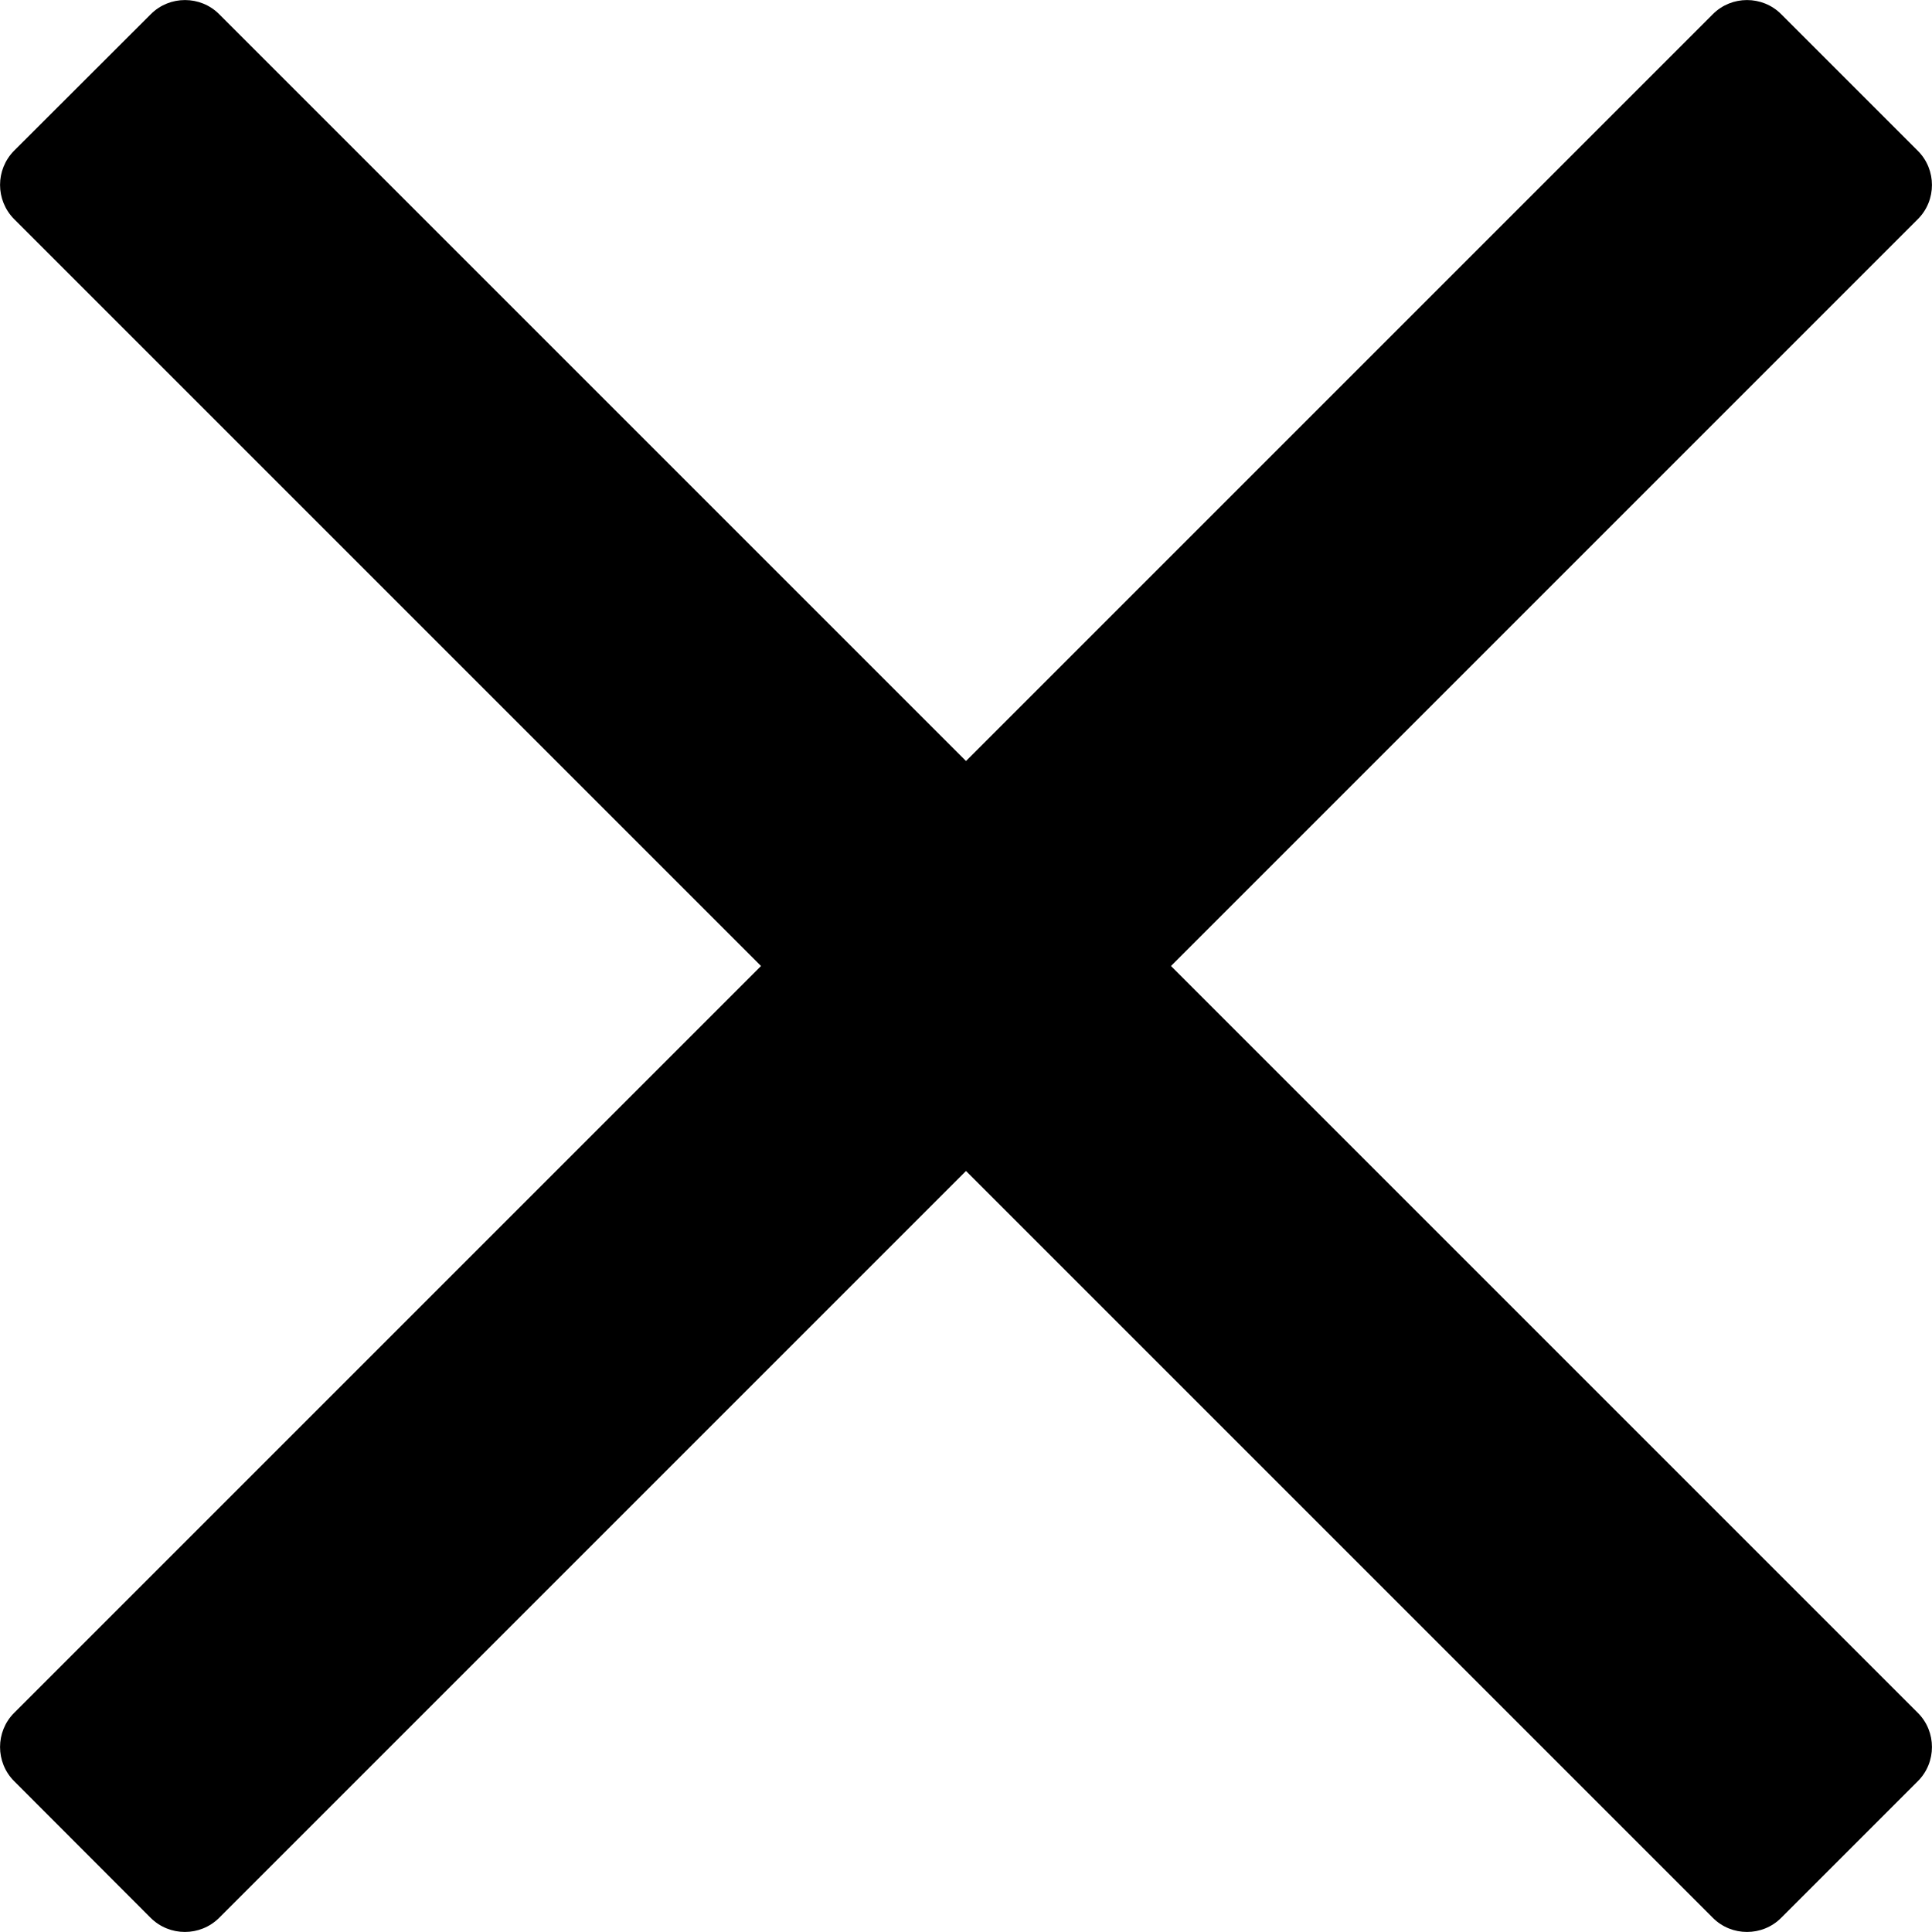
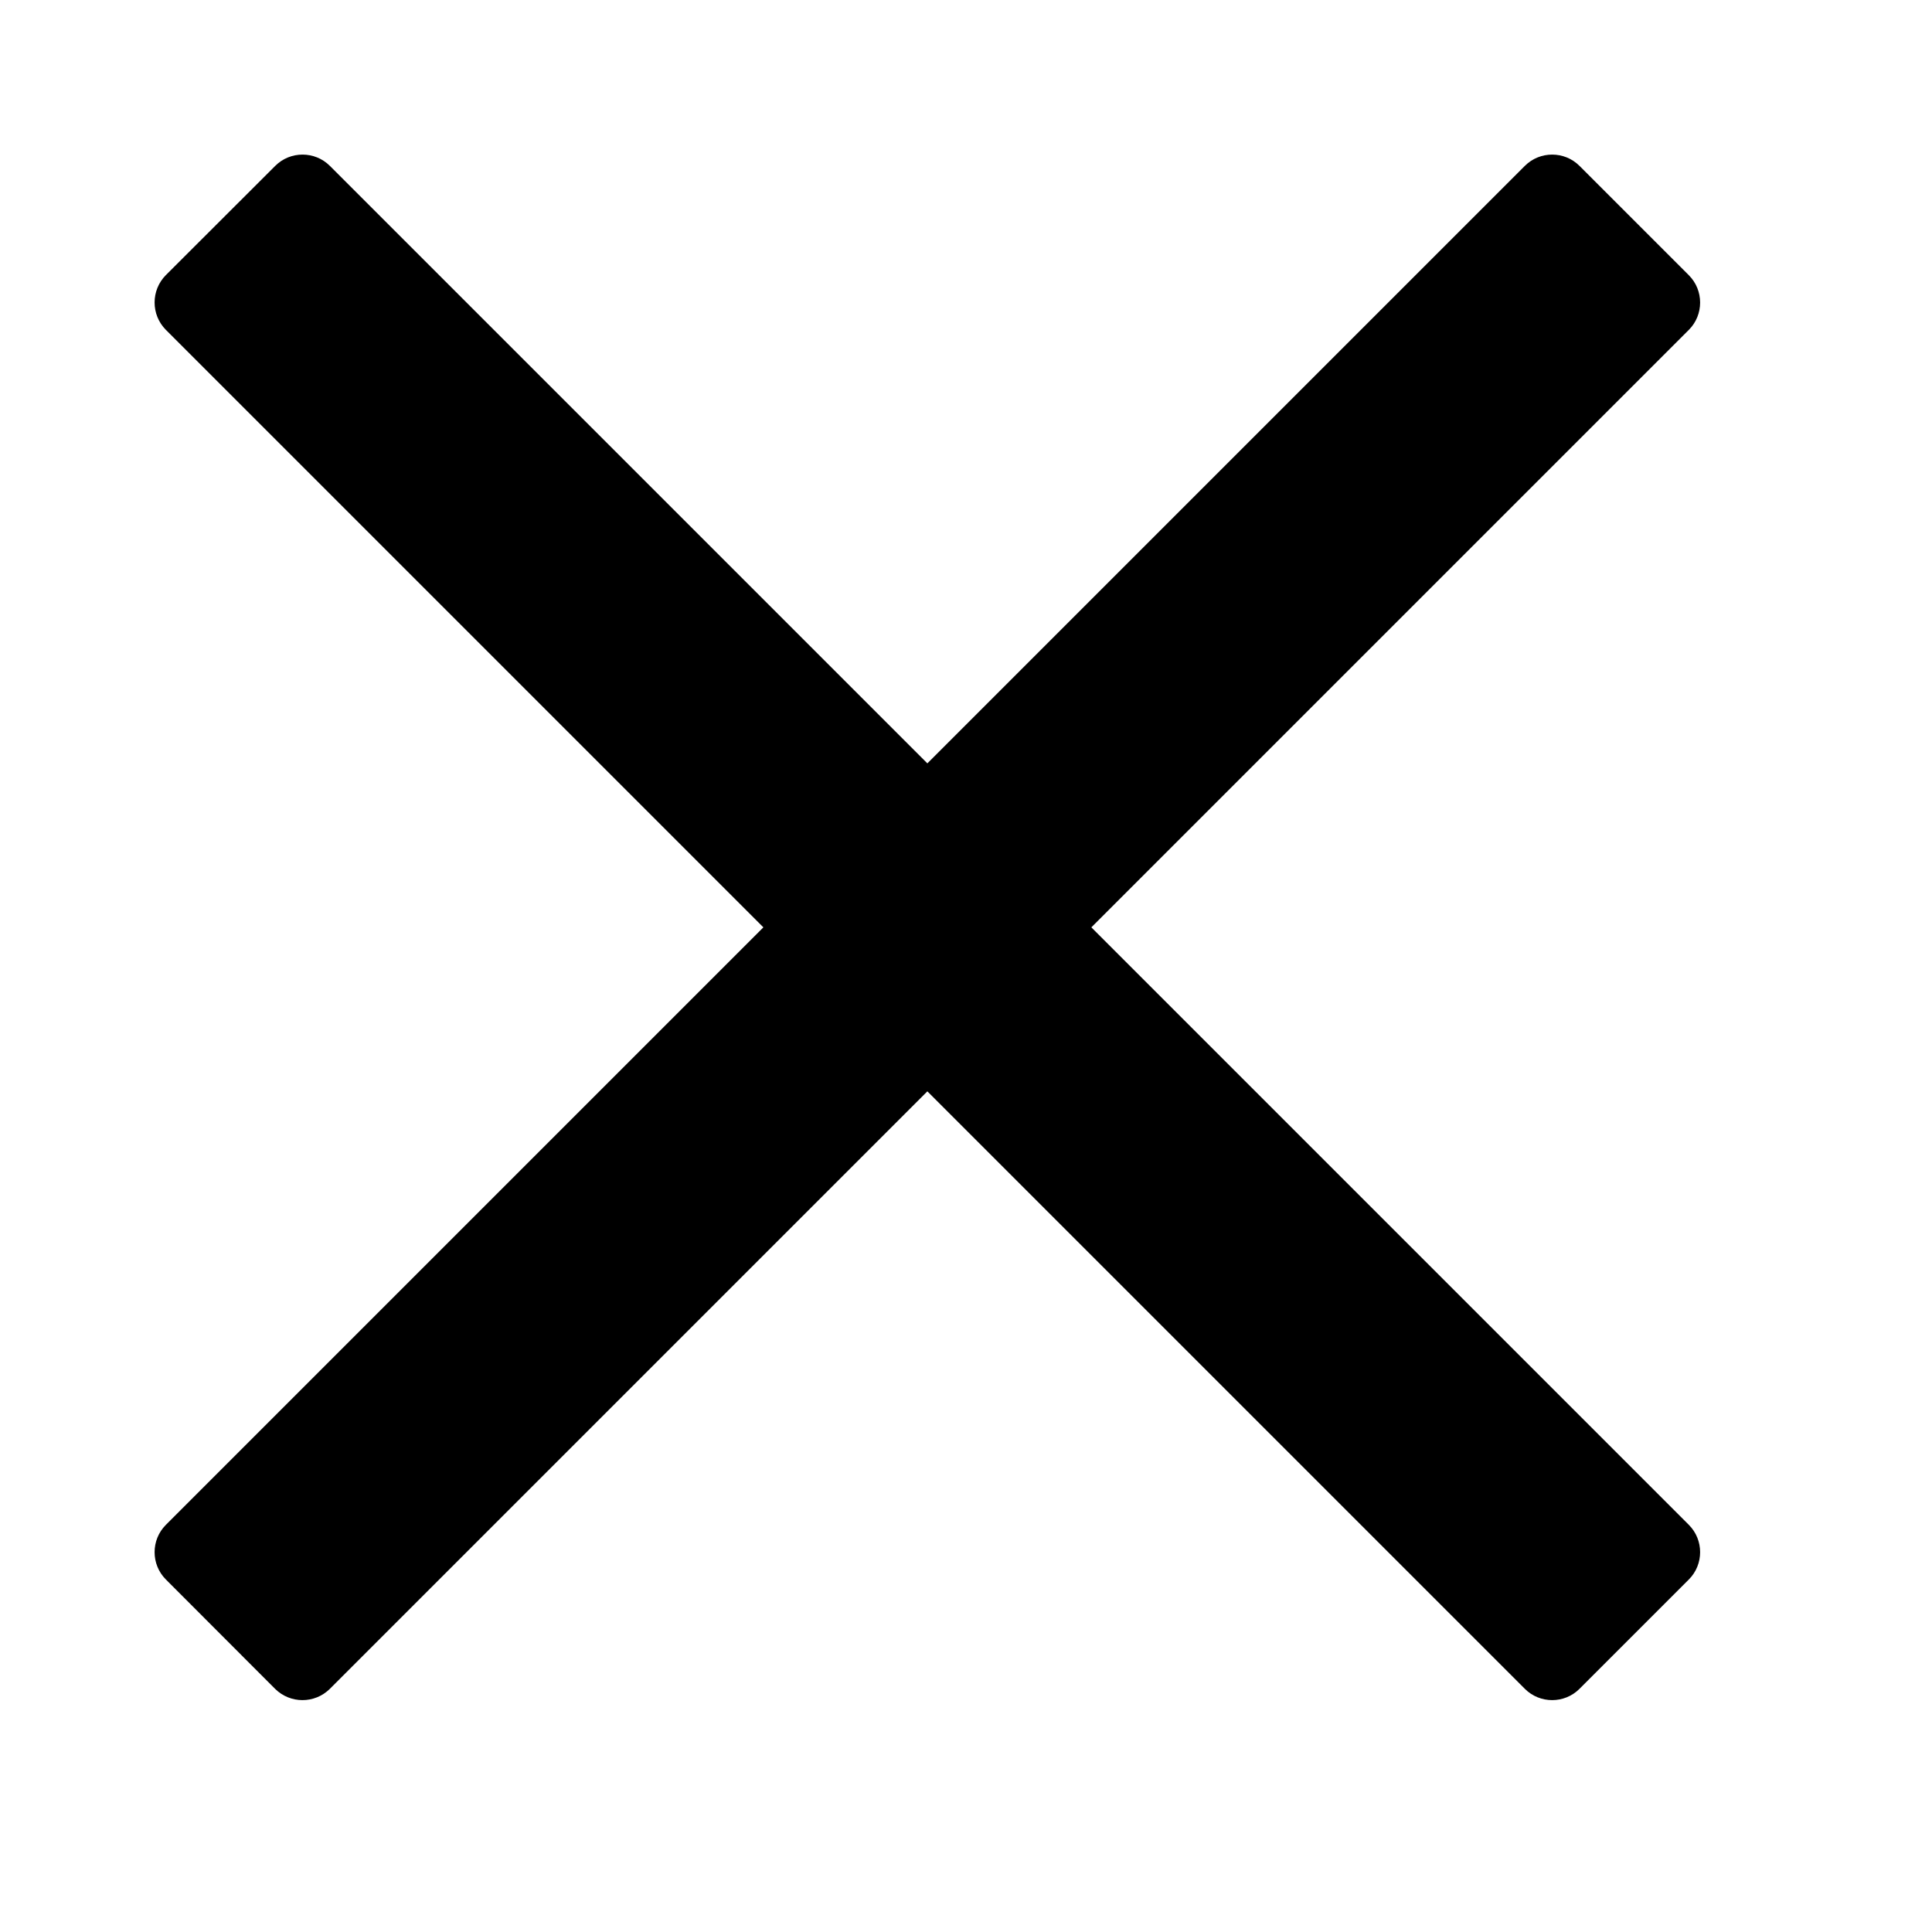
<svg xmlns="http://www.w3.org/2000/svg" width="10" height="10" viewBox="0 0 10 10" fill="inherit">
-   <path fill="inherit" d="M6.061 5L9.266 1.795L9.927 1.134C10.024 1.037 10.024 0.878 9.927 0.781L9.219 0.073C9.122 -0.024 8.963 -0.024 8.866 0.073L5 3.939L1.134 0.073C1.037 -0.024 0.878 -0.024 0.781 0.073L0.073 0.78C-0.024 0.878 -0.024 1.036 0.073 1.134L3.939 5L0.073 8.866C-0.024 8.963 -0.024 9.122 0.073 9.219L0.78 9.927C0.878 10.024 1.036 10.024 1.134 9.927L5 6.061L8.205 9.266L8.866 9.927C8.963 10.024 9.122 10.024 9.219 9.927L9.927 9.219C10.024 9.122 10.024 8.963 9.927 8.866L6.061 5Z" />
+   <path fill="inherit" transform="scale(0.8) translate(1, 1)" d="M6.061 5L9.266 1.795L9.927 1.134C10.024 1.037 10.024 0.878 9.927 0.781L9.219 0.073C9.122 -0.024 8.963 -0.024 8.866 0.073L5 3.939L1.134 0.073C1.037 -0.024 0.878 -0.024 0.781 0.073L0.073 0.78C-0.024 0.878 -0.024 1.036 0.073 1.134L3.939 5L0.073 8.866C-0.024 8.963 -0.024 9.122 0.073 9.219L0.78 9.927C0.878 10.024 1.036 10.024 1.134 9.927L5 6.061L8.205 9.266L8.866 9.927C8.963 10.024 9.122 10.024 9.219 9.927L9.927 9.219C10.024 9.122 10.024 8.963 9.927 8.866L6.061 5Z" />
</svg>
